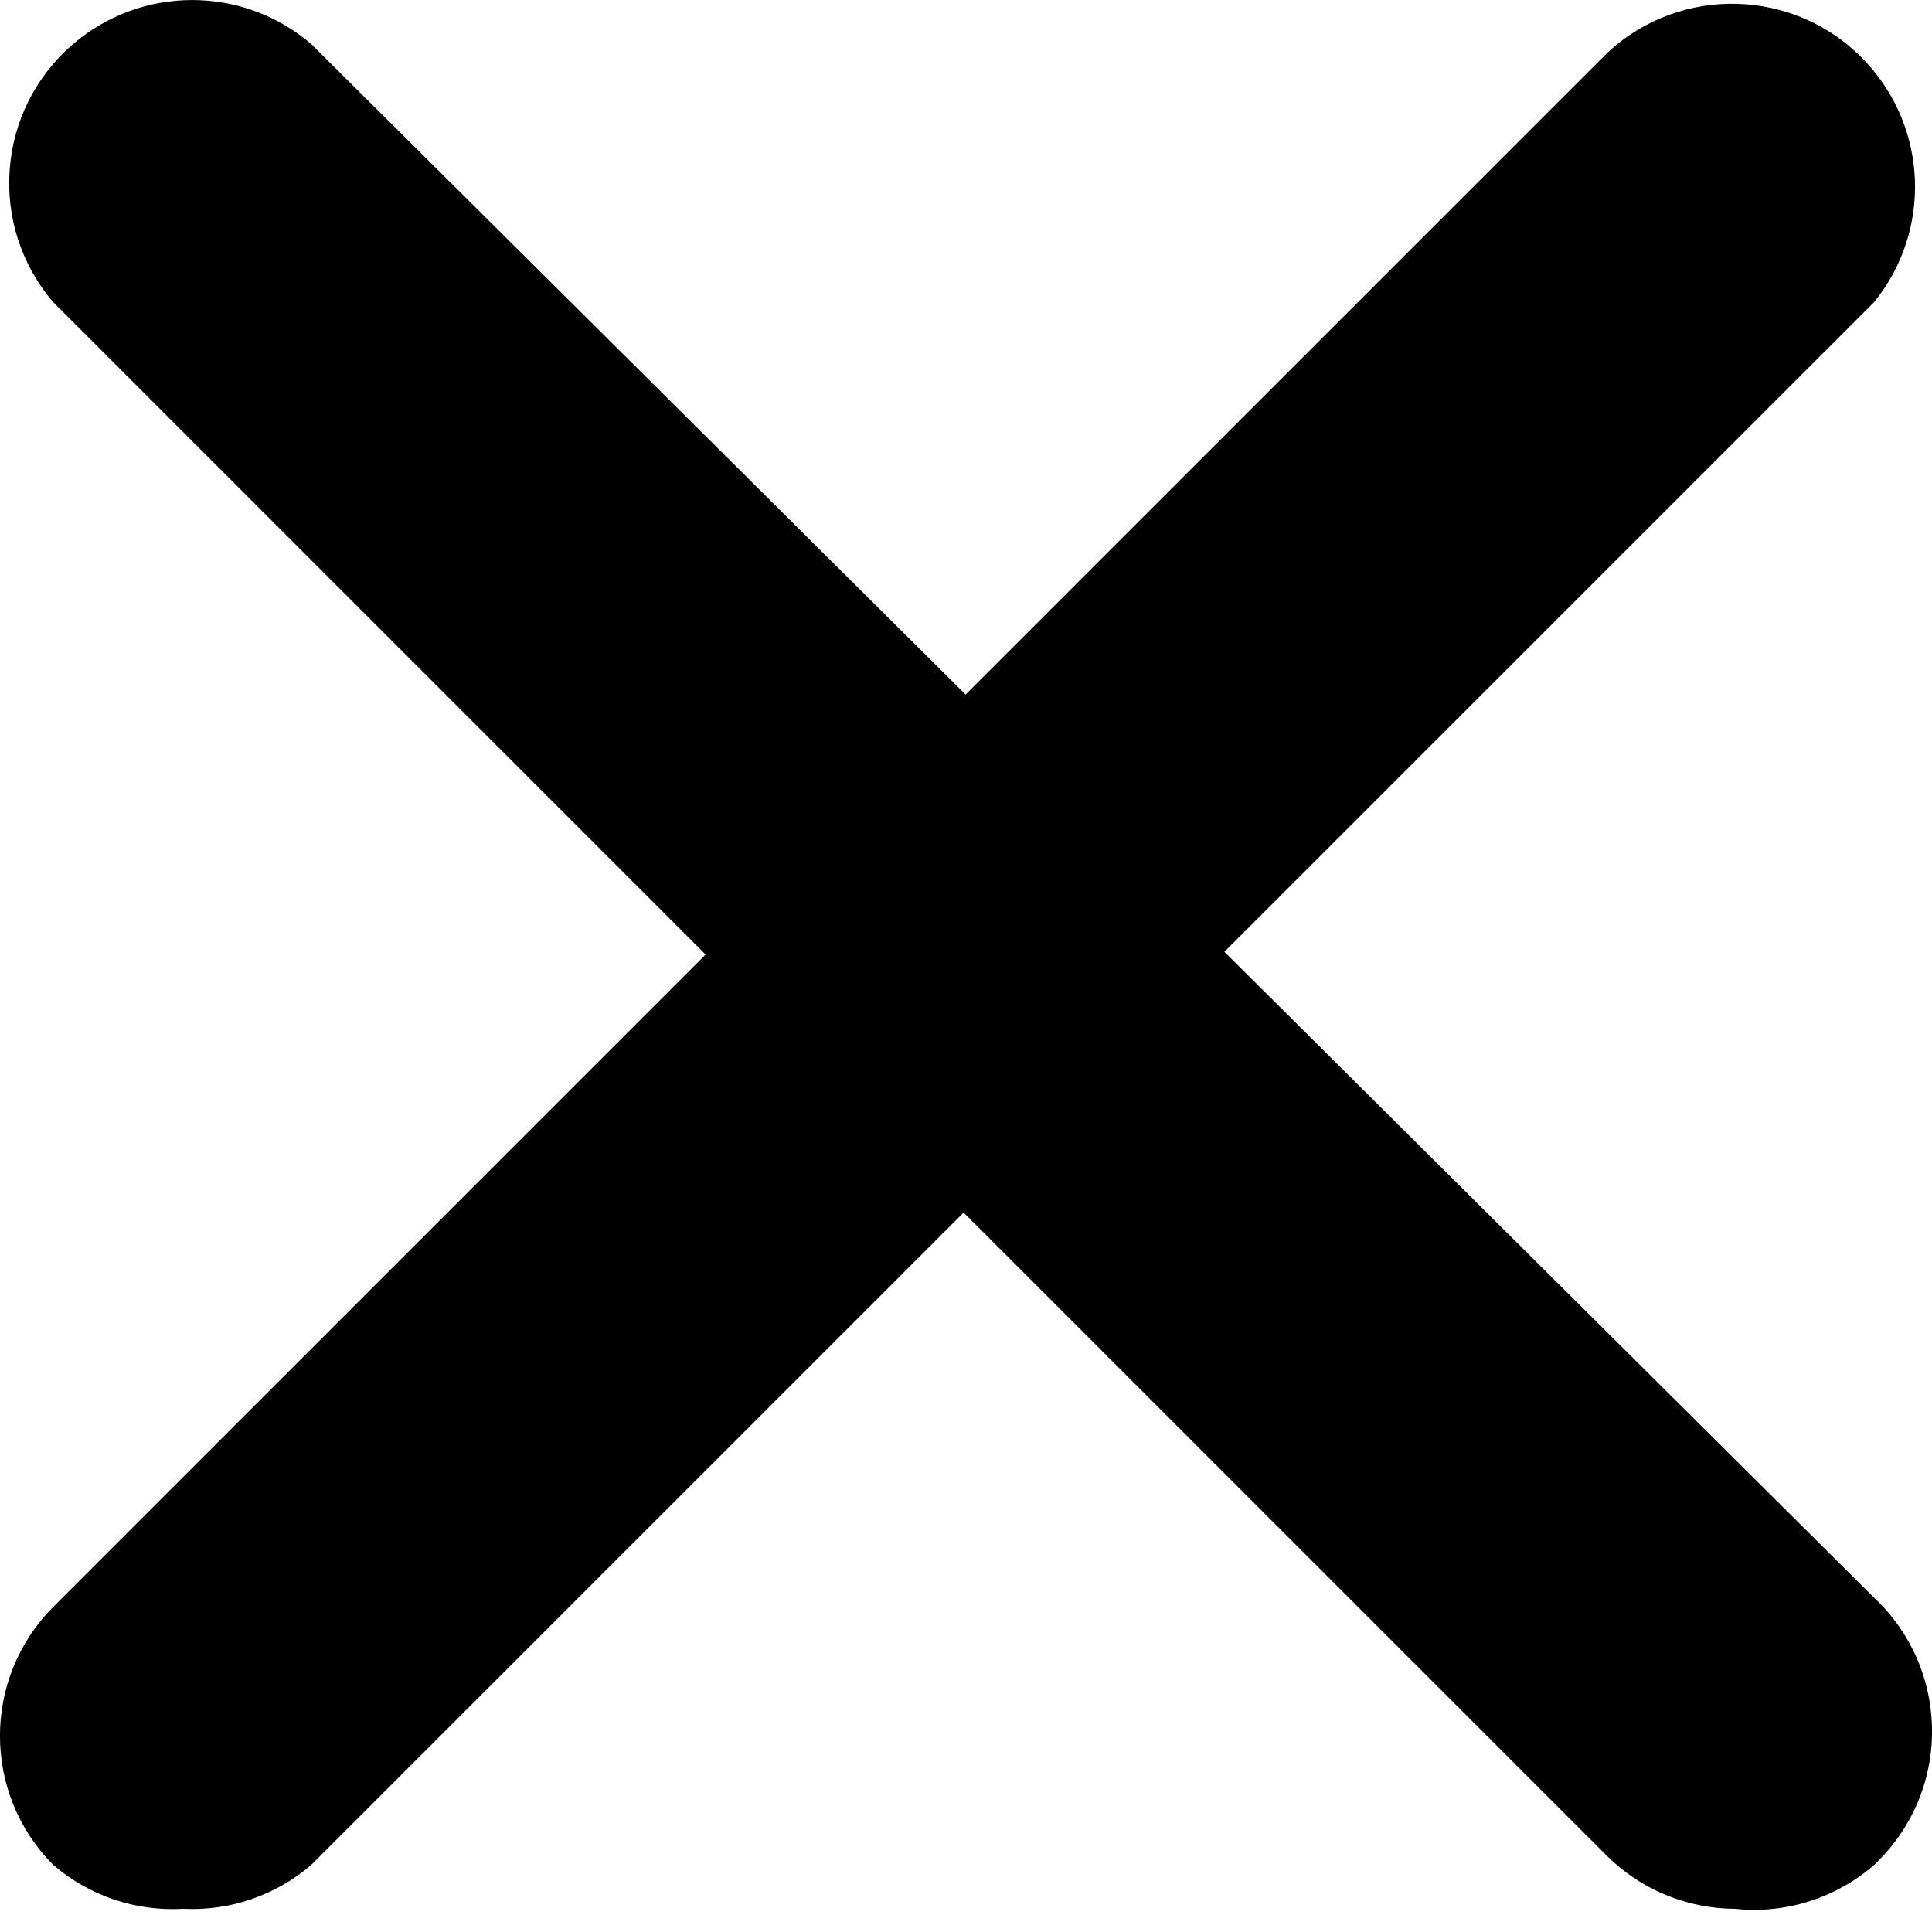
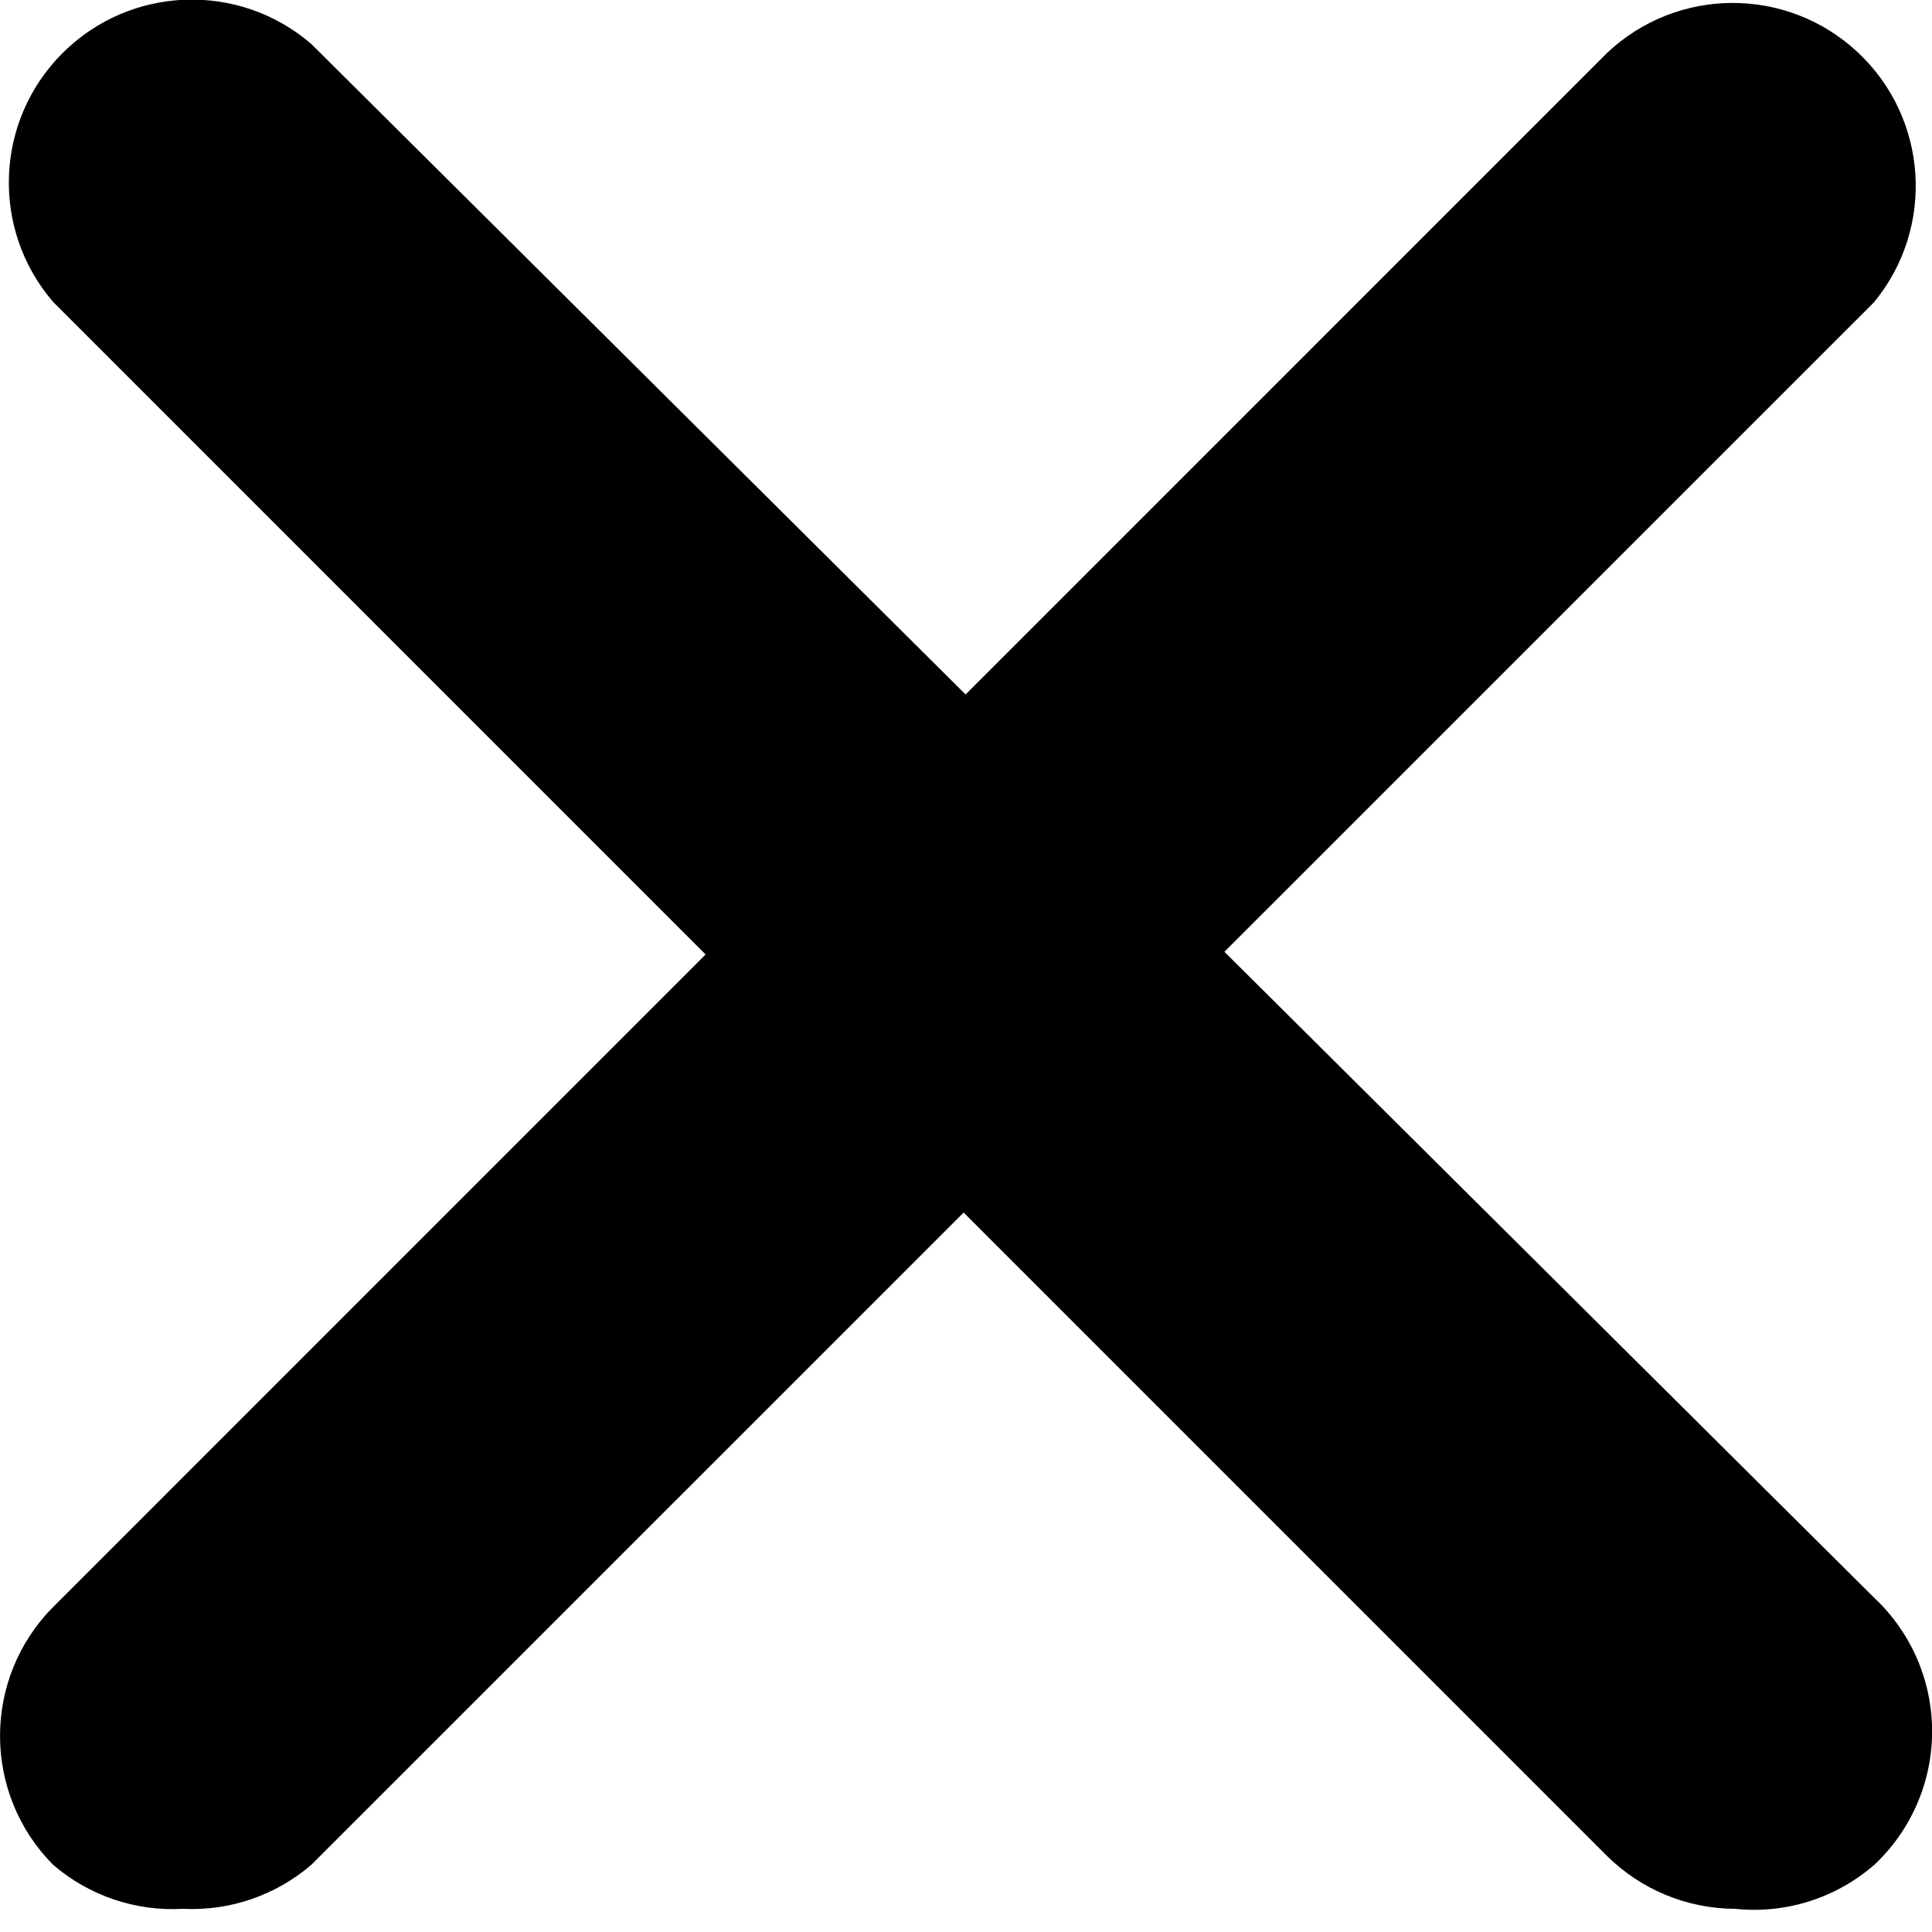
<svg xmlns="http://www.w3.org/2000/svg" width="14" height="14" viewBox="0 0 14 14">
-   <path d="M1.327 13.832C0.984 13.852 0.646 13.738 0.386 13.514C-0.129 12.997 -0.129 12.161 0.386 11.644L11.645 0.385C12.179 -0.115 13.019 -0.088 13.519 0.447C13.972 0.931 13.998 1.674 13.581 2.189L2.255 13.514C1.998 13.735 1.666 13.849 1.327 13.832Z" />
-   <path d="M12.573 13.832C12.225 13.831 11.891 13.693 11.644 13.448L0.385 2.189C-0.091 1.632 -0.026 0.795 0.53 0.319C1.026 -0.106 1.759 -0.106 2.255 0.319L13.581 11.578C14.115 12.079 14.143 12.918 13.642 13.452C13.622 13.474 13.602 13.494 13.581 13.514C13.303 13.755 12.938 13.871 12.573 13.832Z" />
+   <path d="M1.327 13.832c-.343.02-.68-.094-.941-.318a1.326 1.326 0 010-1.87L11.645.384A1.326 1.326 0 0113.58 2.19L2.255 13.514c-.257.22-.589.335-.928.318z" />
+   <path d="M12.573 13.832a1.326 1.326 0 01-.929-.384L.385 2.188a1.326 1.326 0 011.87-1.87l11.326 11.26a1.326 1.326 0 010 1.936 1.326 1.326 0 01-1.008.318z" />
</svg>
